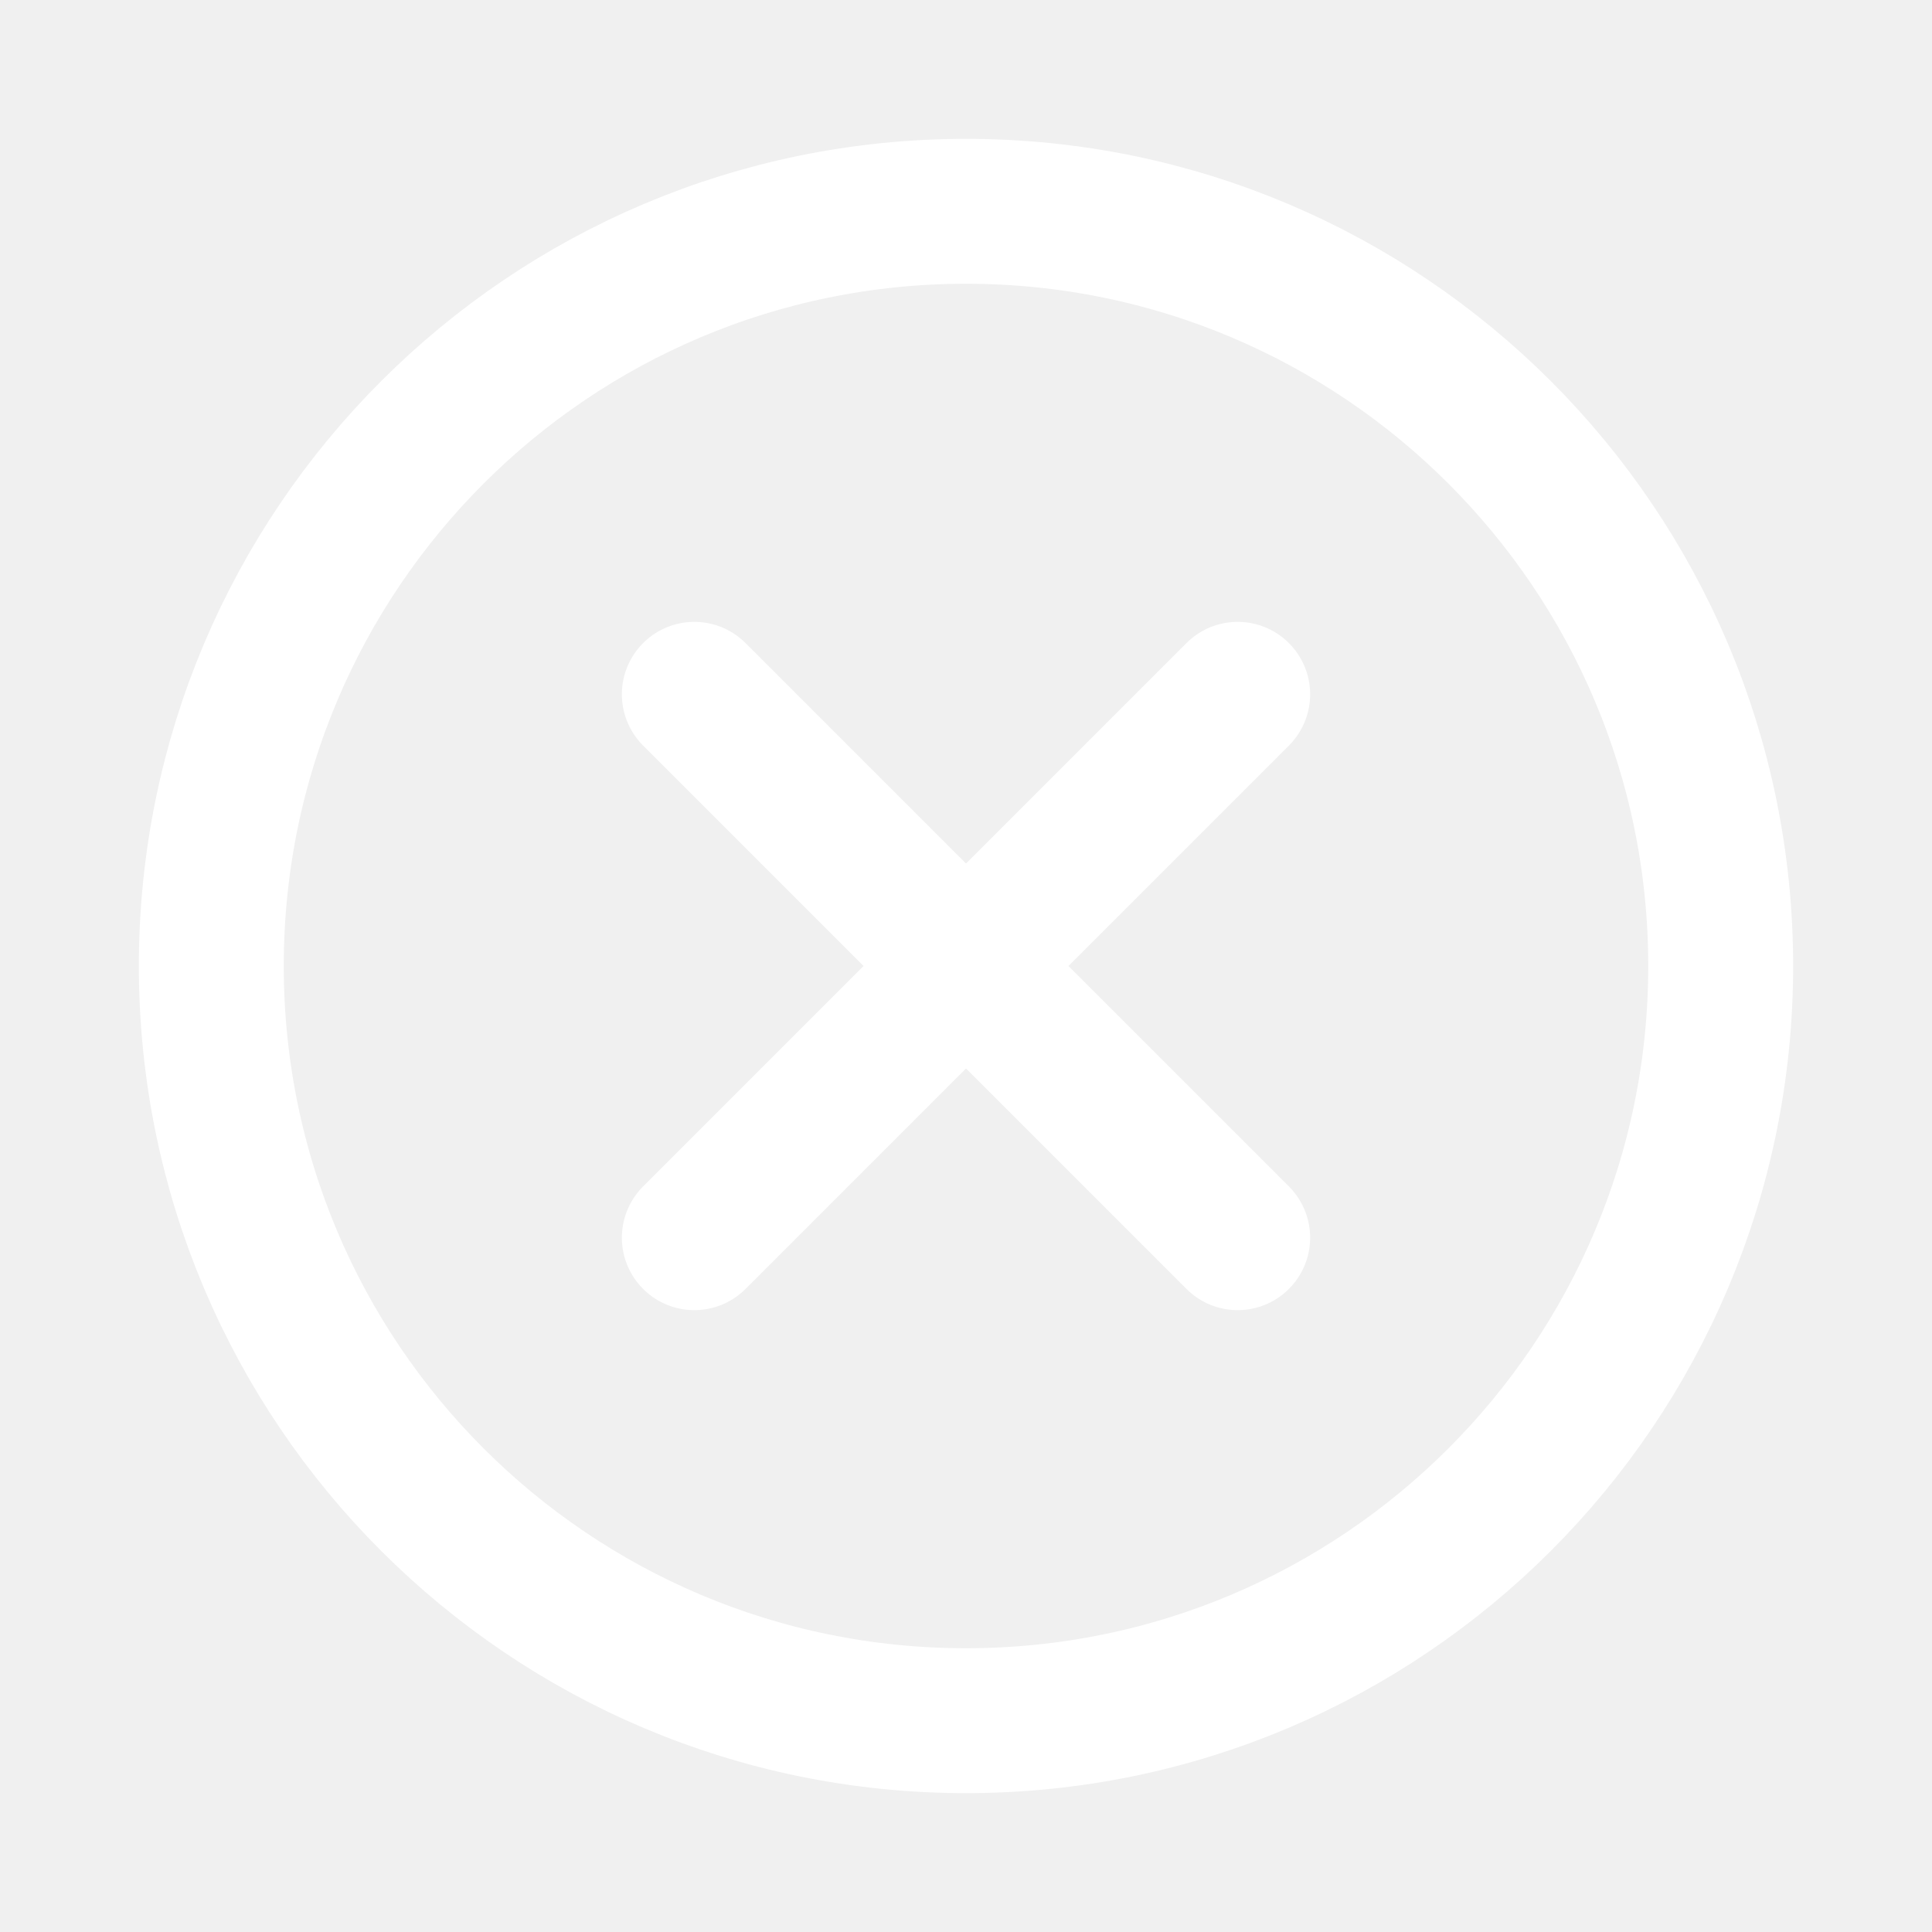
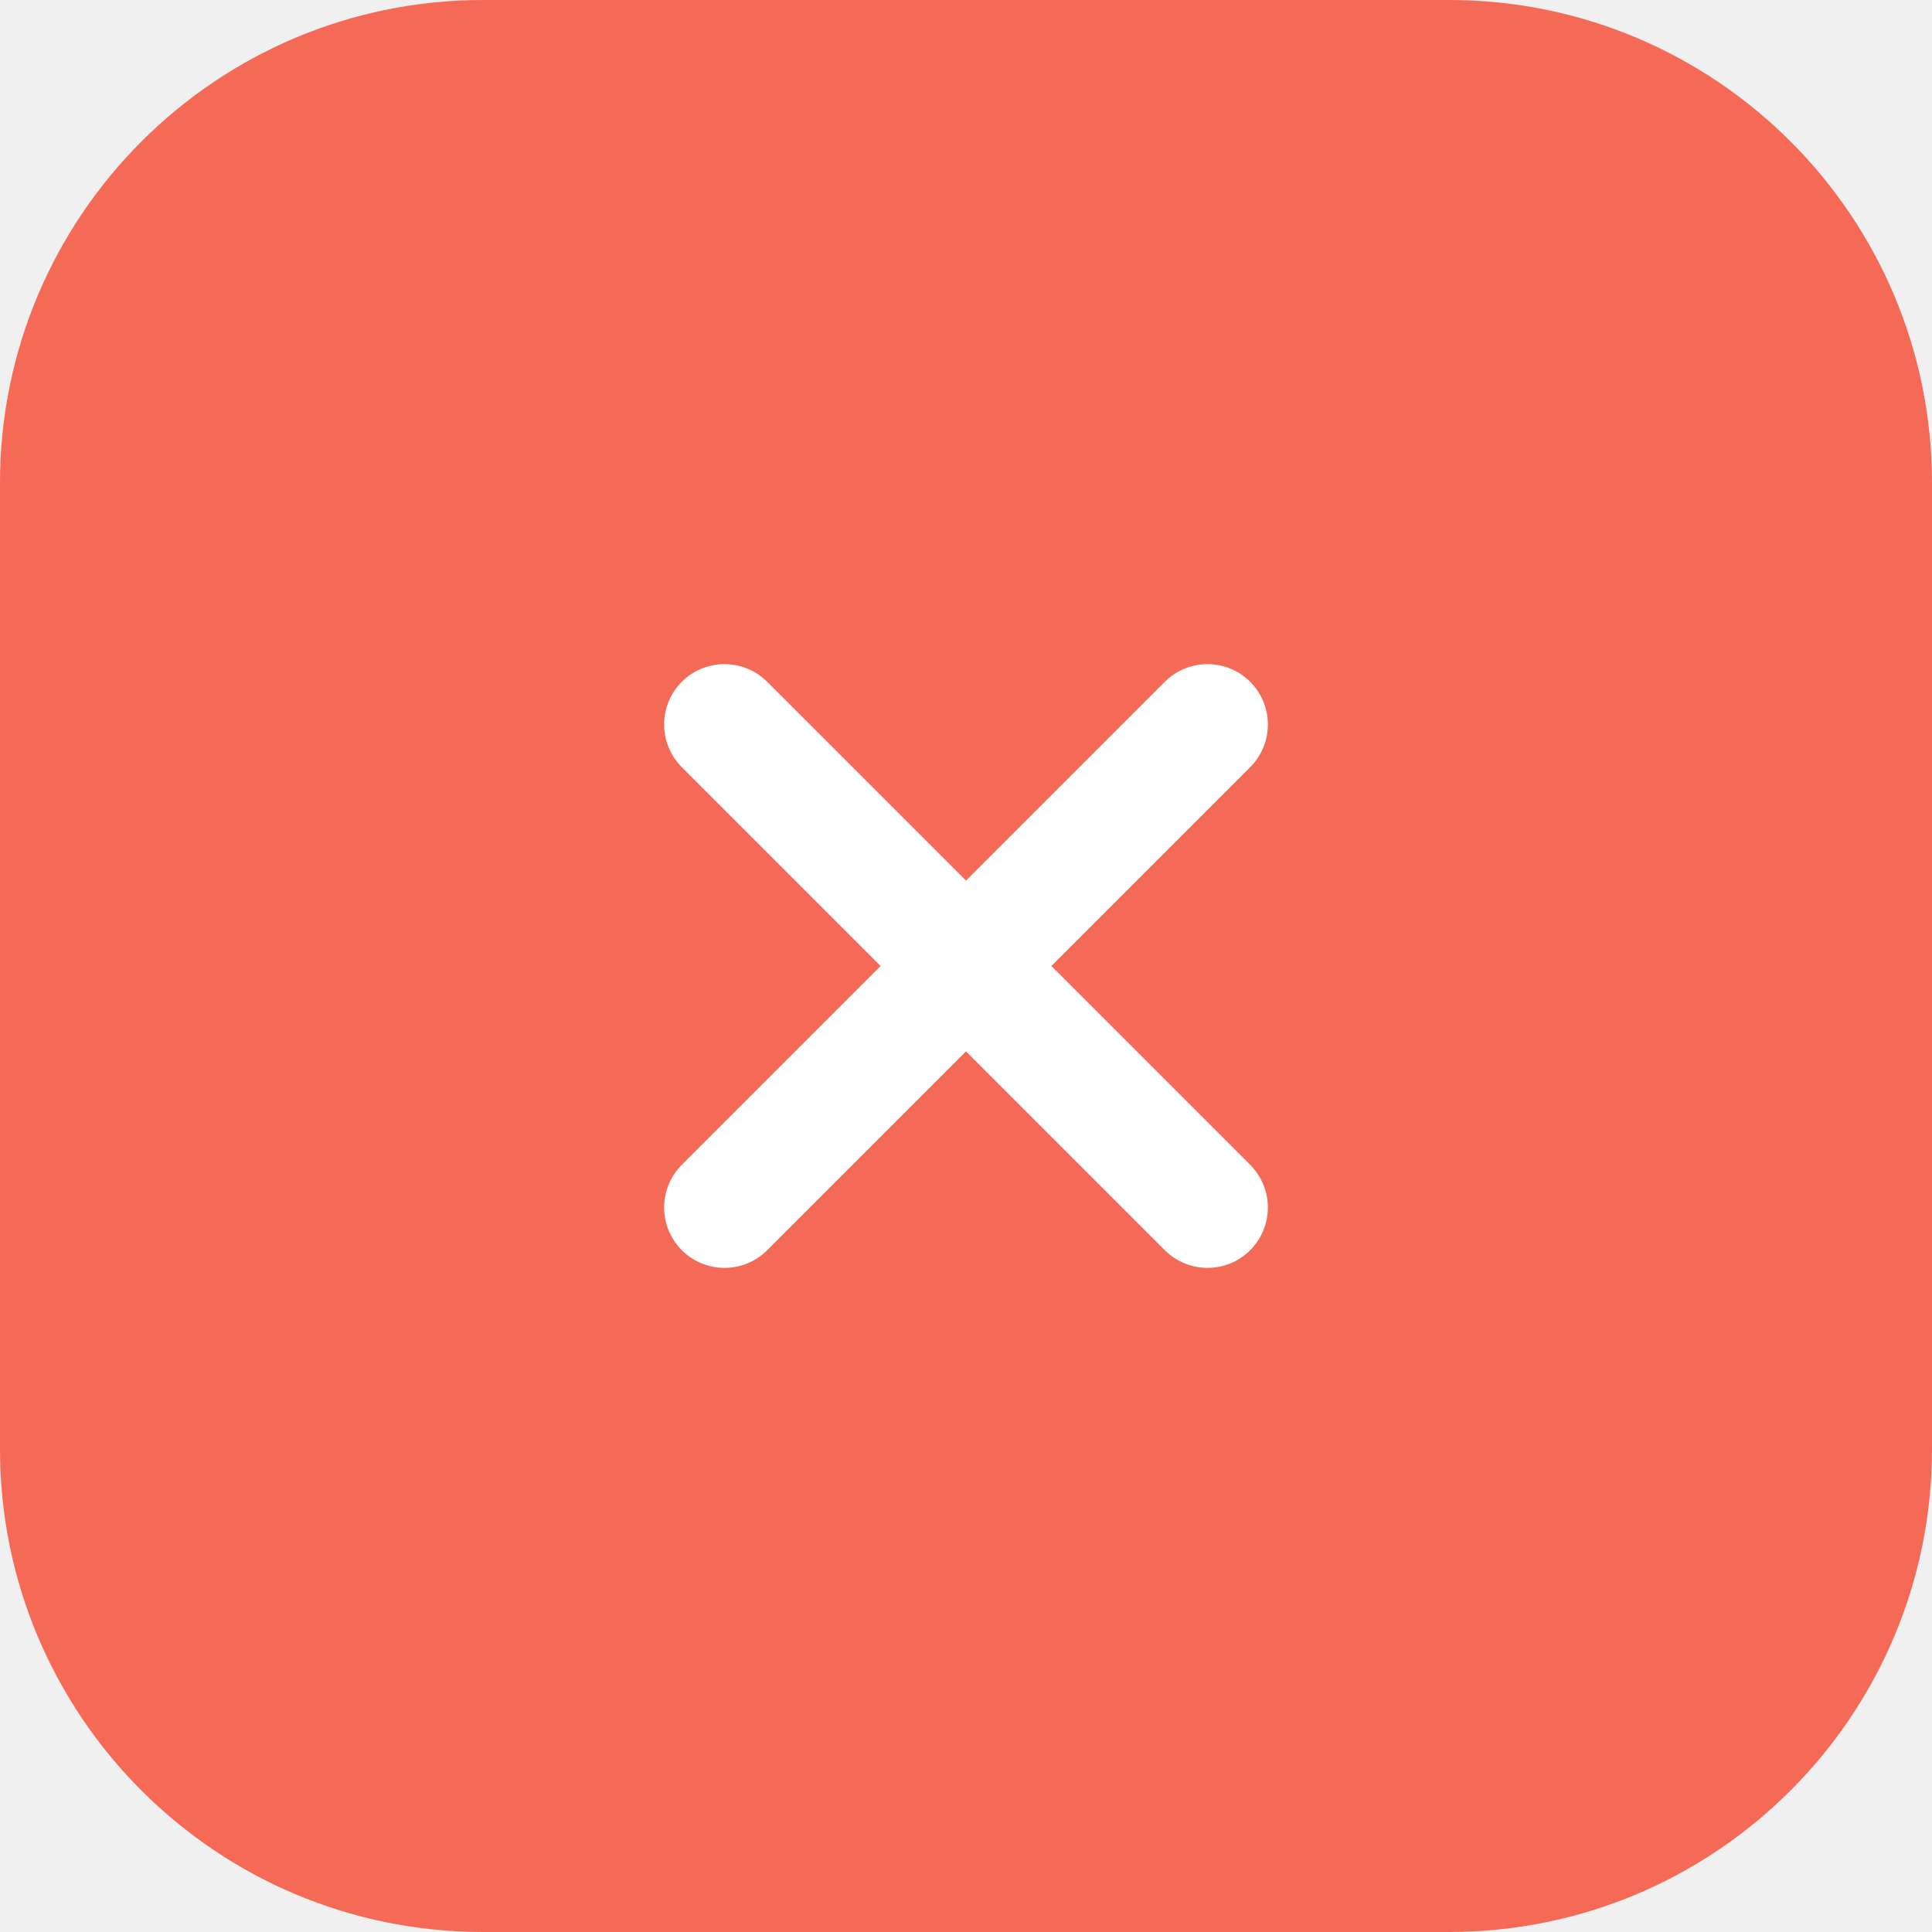
- <svg xmlns="http://www.w3.org/2000/svg" width="40" height="40" viewBox="0 0 40 40" fill="none">
-   <path d="M25.625 14.375L14.375 25.625M14.375 14.375L25.625 25.625" stroke="white" stroke-width="3" stroke-linecap="round" stroke-linejoin="round" />
-   <path d="M20 35.625C28.629 35.625 35.625 28.629 35.625 20C35.625 11.371 28.629 4.375 20 4.375C11.371 4.375 4.375 11.371 4.375 20C4.375 28.629 11.371 35.625 20 35.625Z" stroke="white" stroke-width="3" stroke-linecap="round" stroke-linejoin="round" />
+ <svg xmlns="http://www.w3.org/2000/svg" width="24" height="24" viewBox="0 0 24 24" fill="none">
+   <rect width="24" height="24" rx="6" fill="#F56A57" />
+   <path d="M15 9L9 15M9 9L15 15" stroke="white" stroke-width="1.5" stroke-linecap="round" />
</svg>
